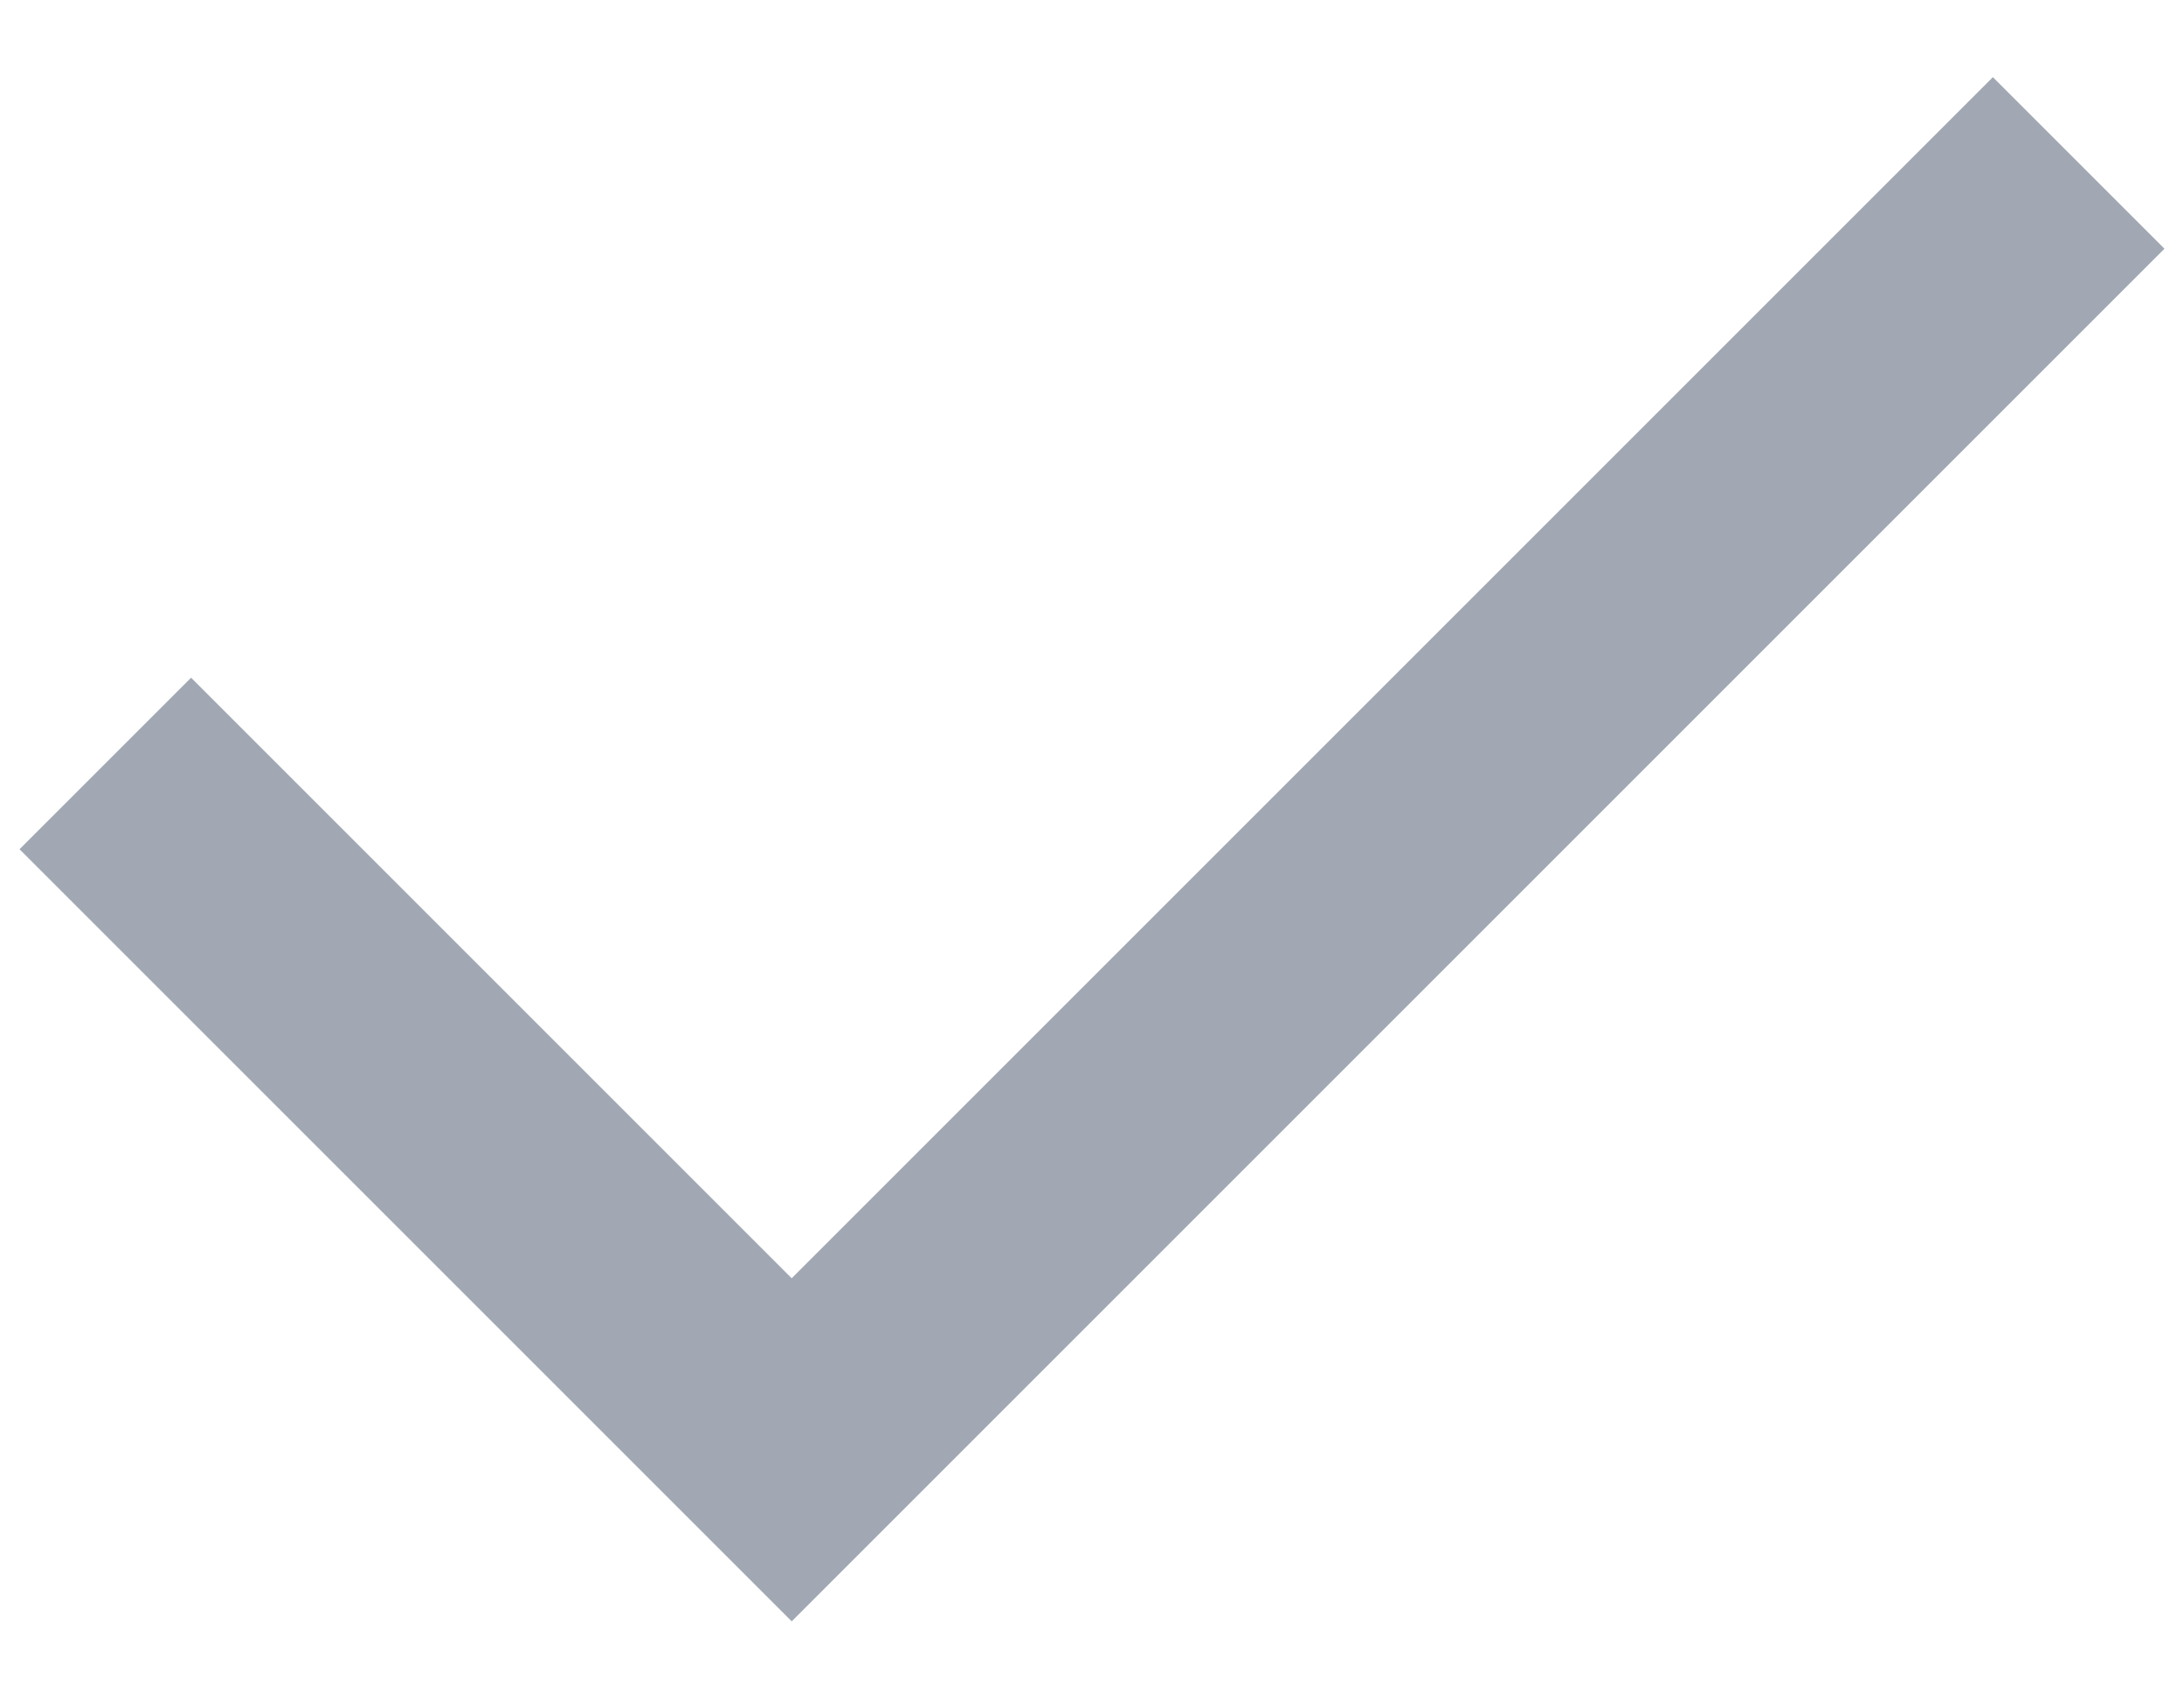
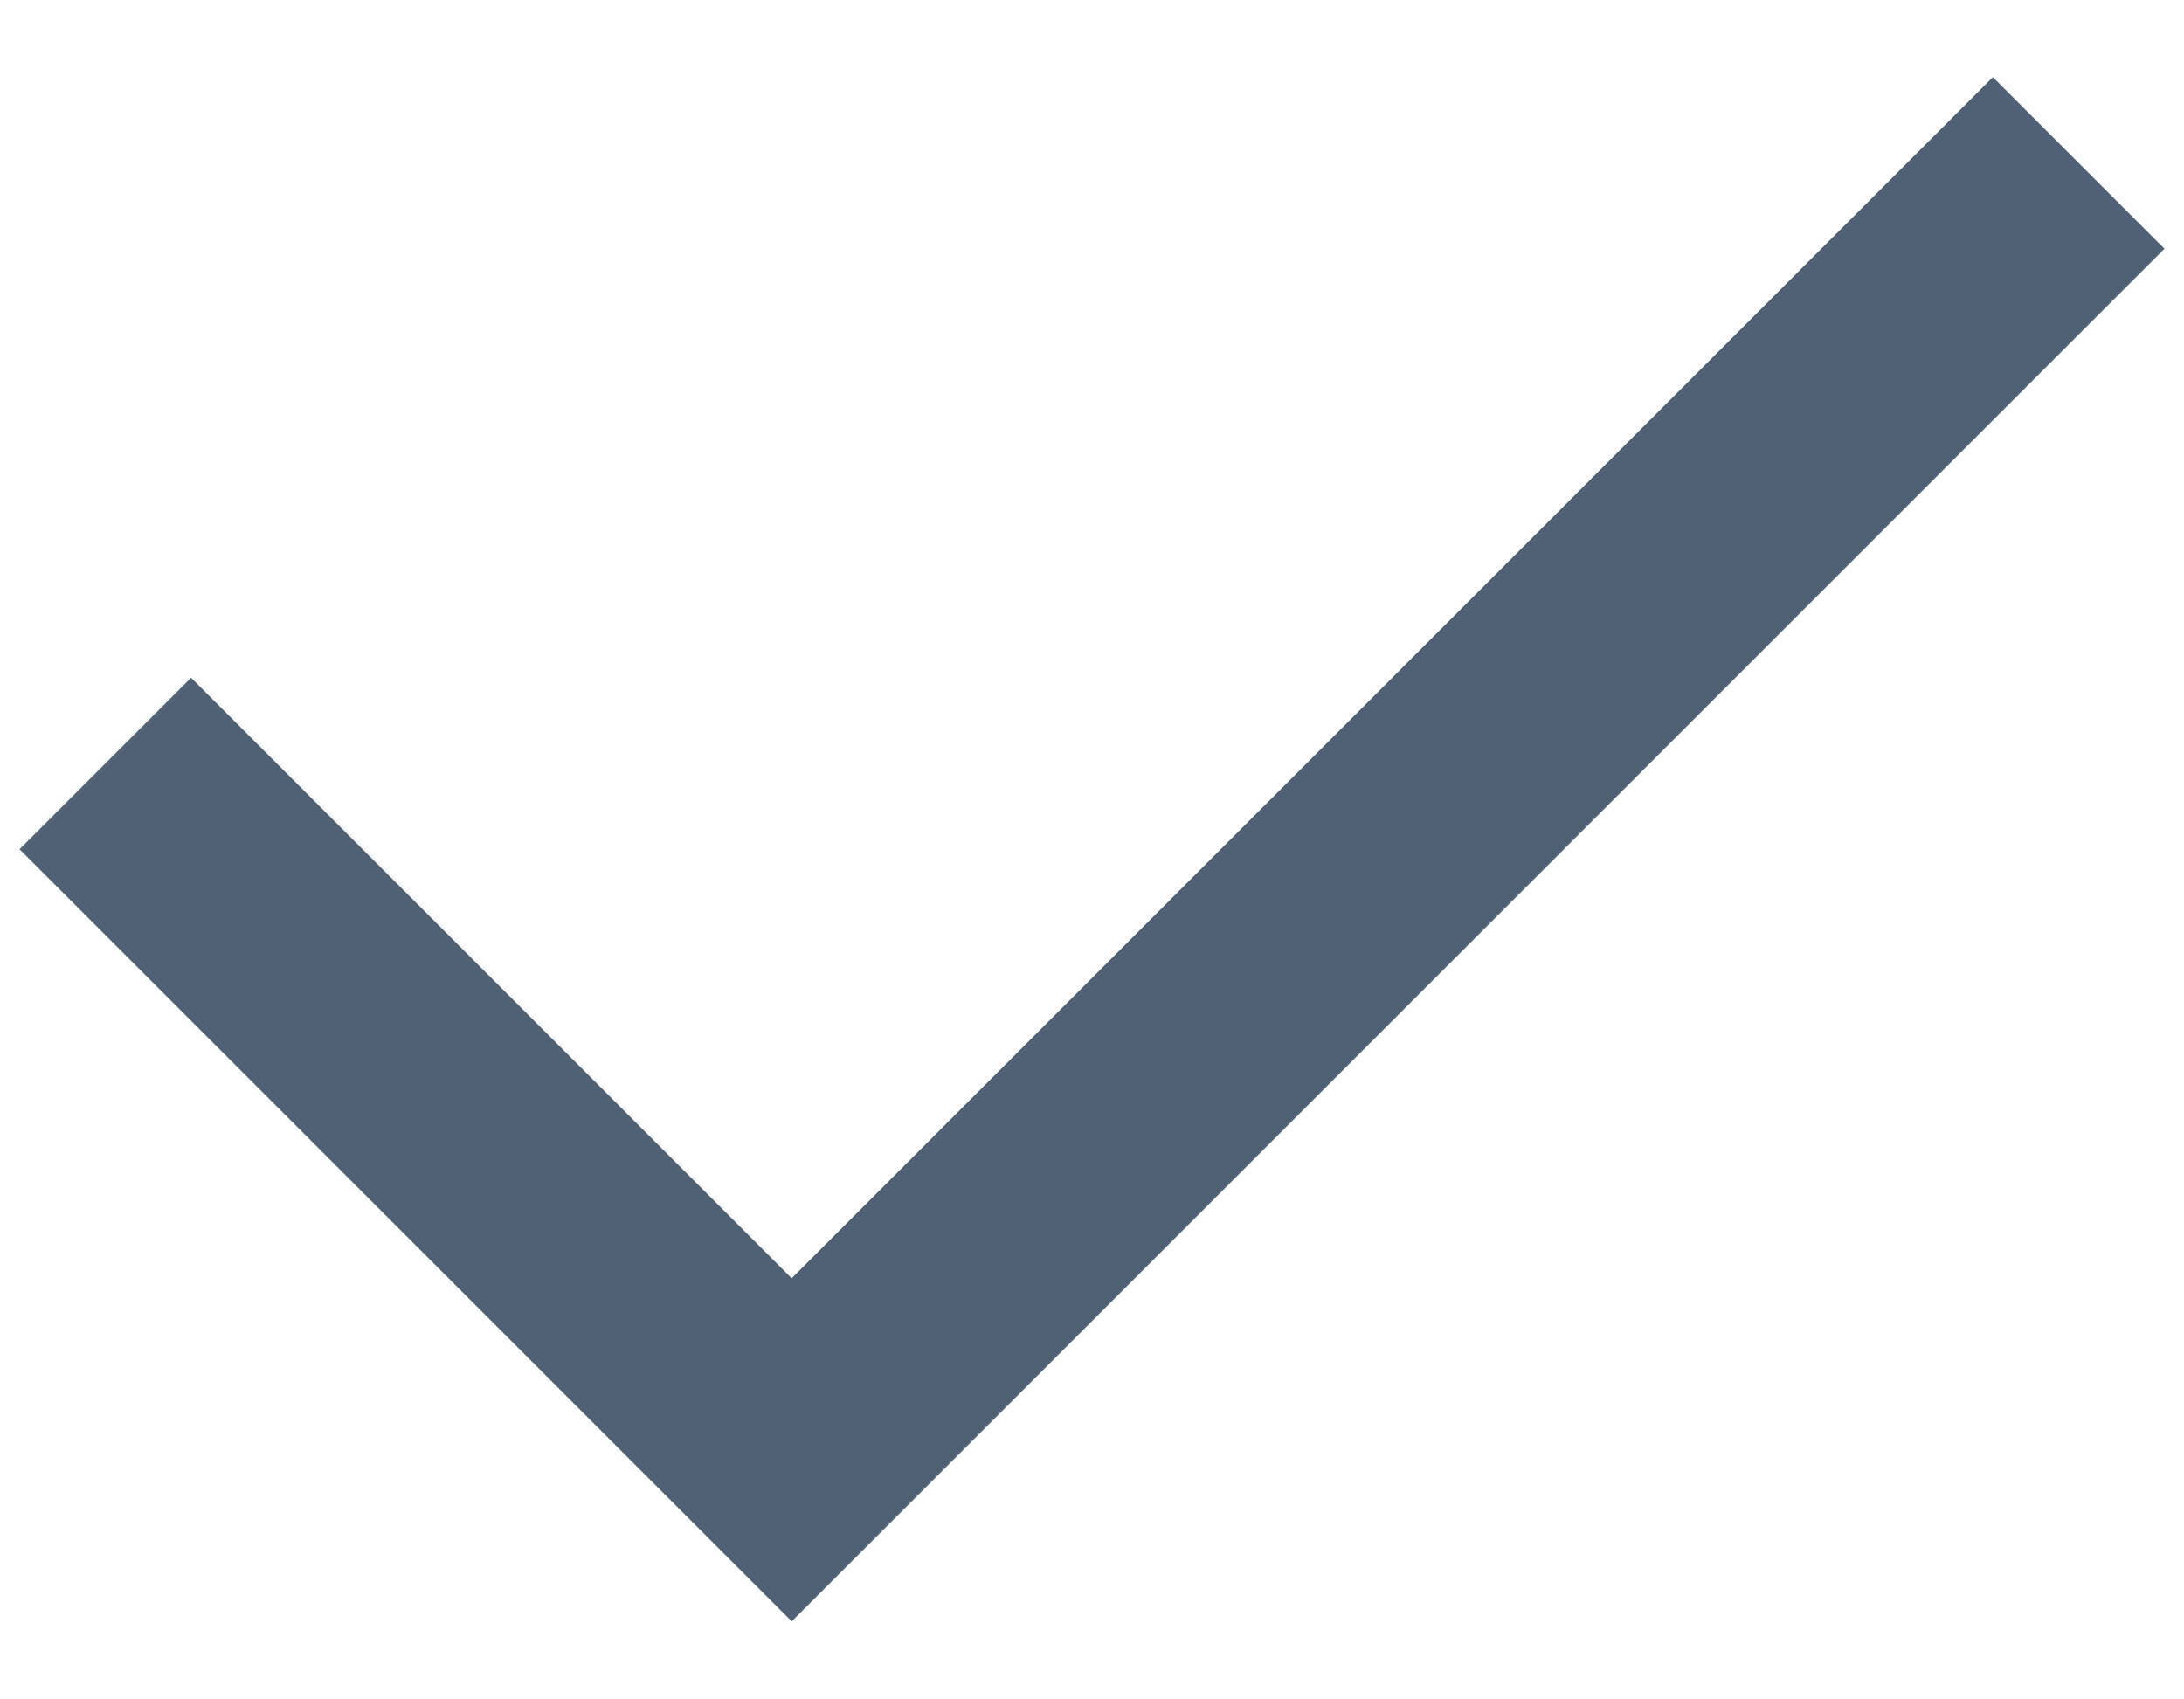
<svg xmlns="http://www.w3.org/2000/svg" width="18" height="14" viewBox="0 0 18 14" fill="none">
-   <path d="M6.525 13.364L17.839 2.05L16.425 0.636L6.525 10.536L1.575 5.586L0.161 7L6.525 13.364Z" fill="#A1A8B3" />
+   <path d="M6.525 13.364L17.839 2.05L16.425 0.636L6.525 10.536L1.575 5.586L0.161 7L6.525 13.364Z" fill="#506176" />
</svg>
